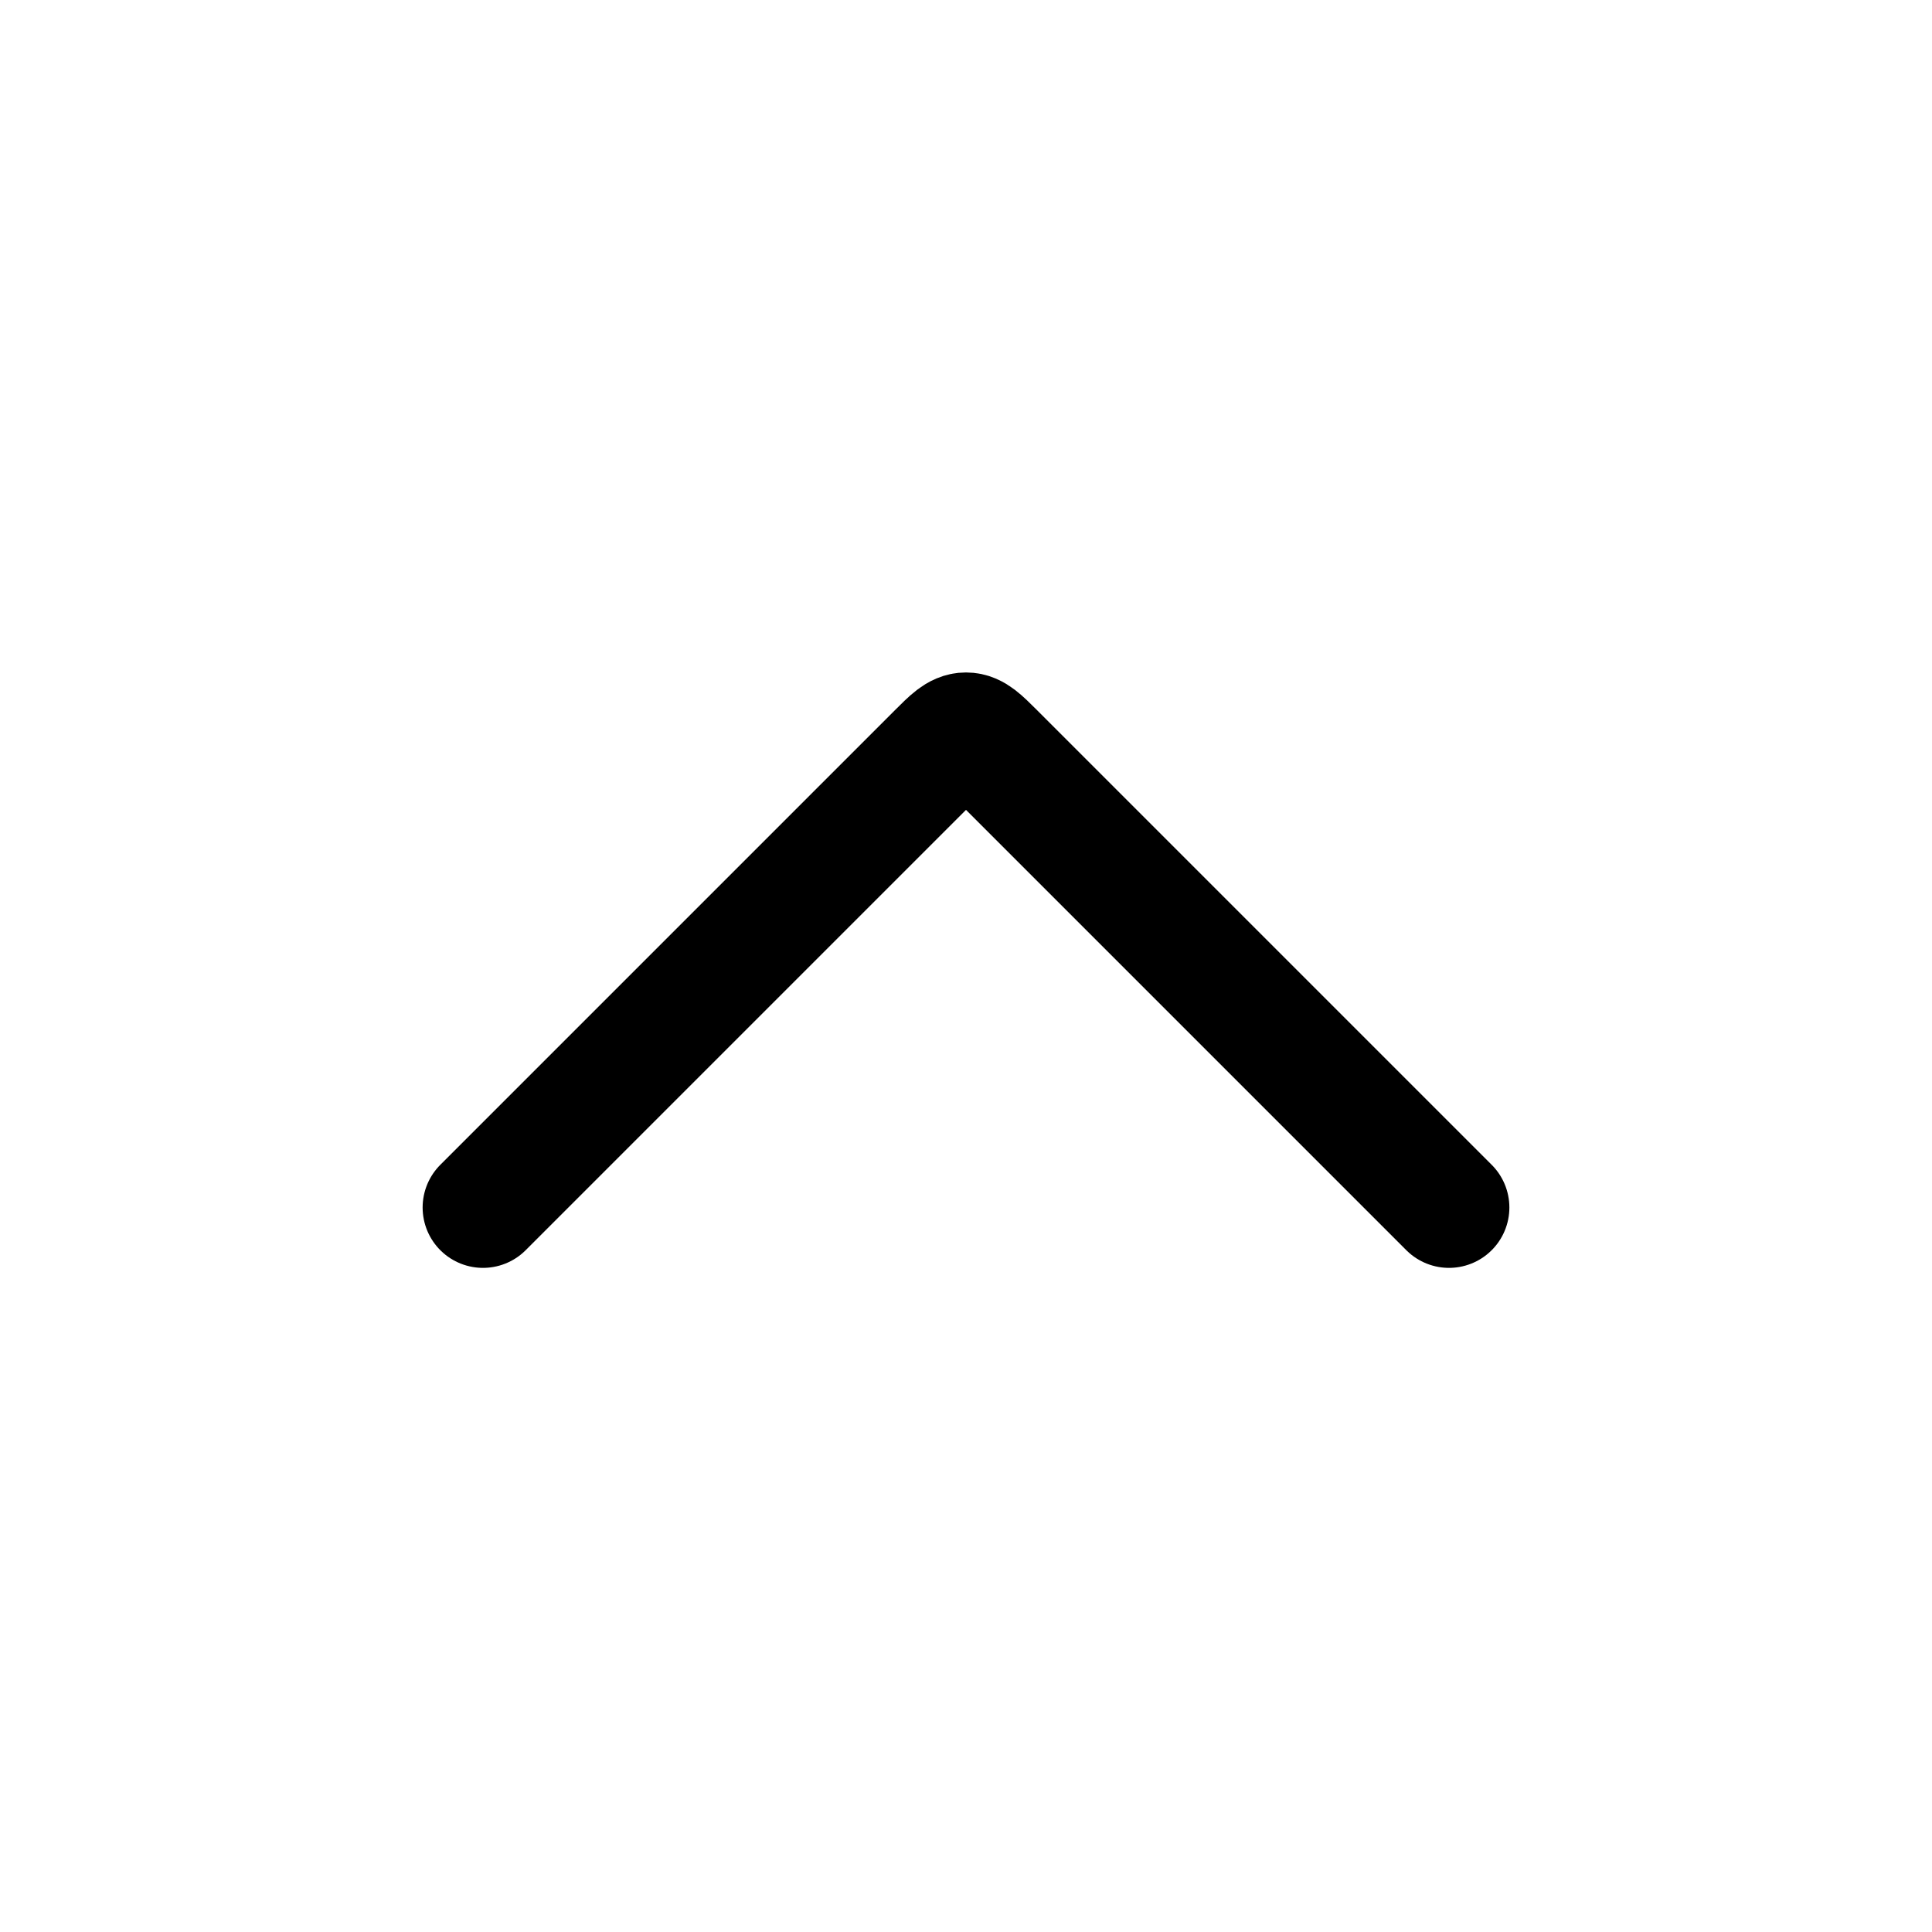
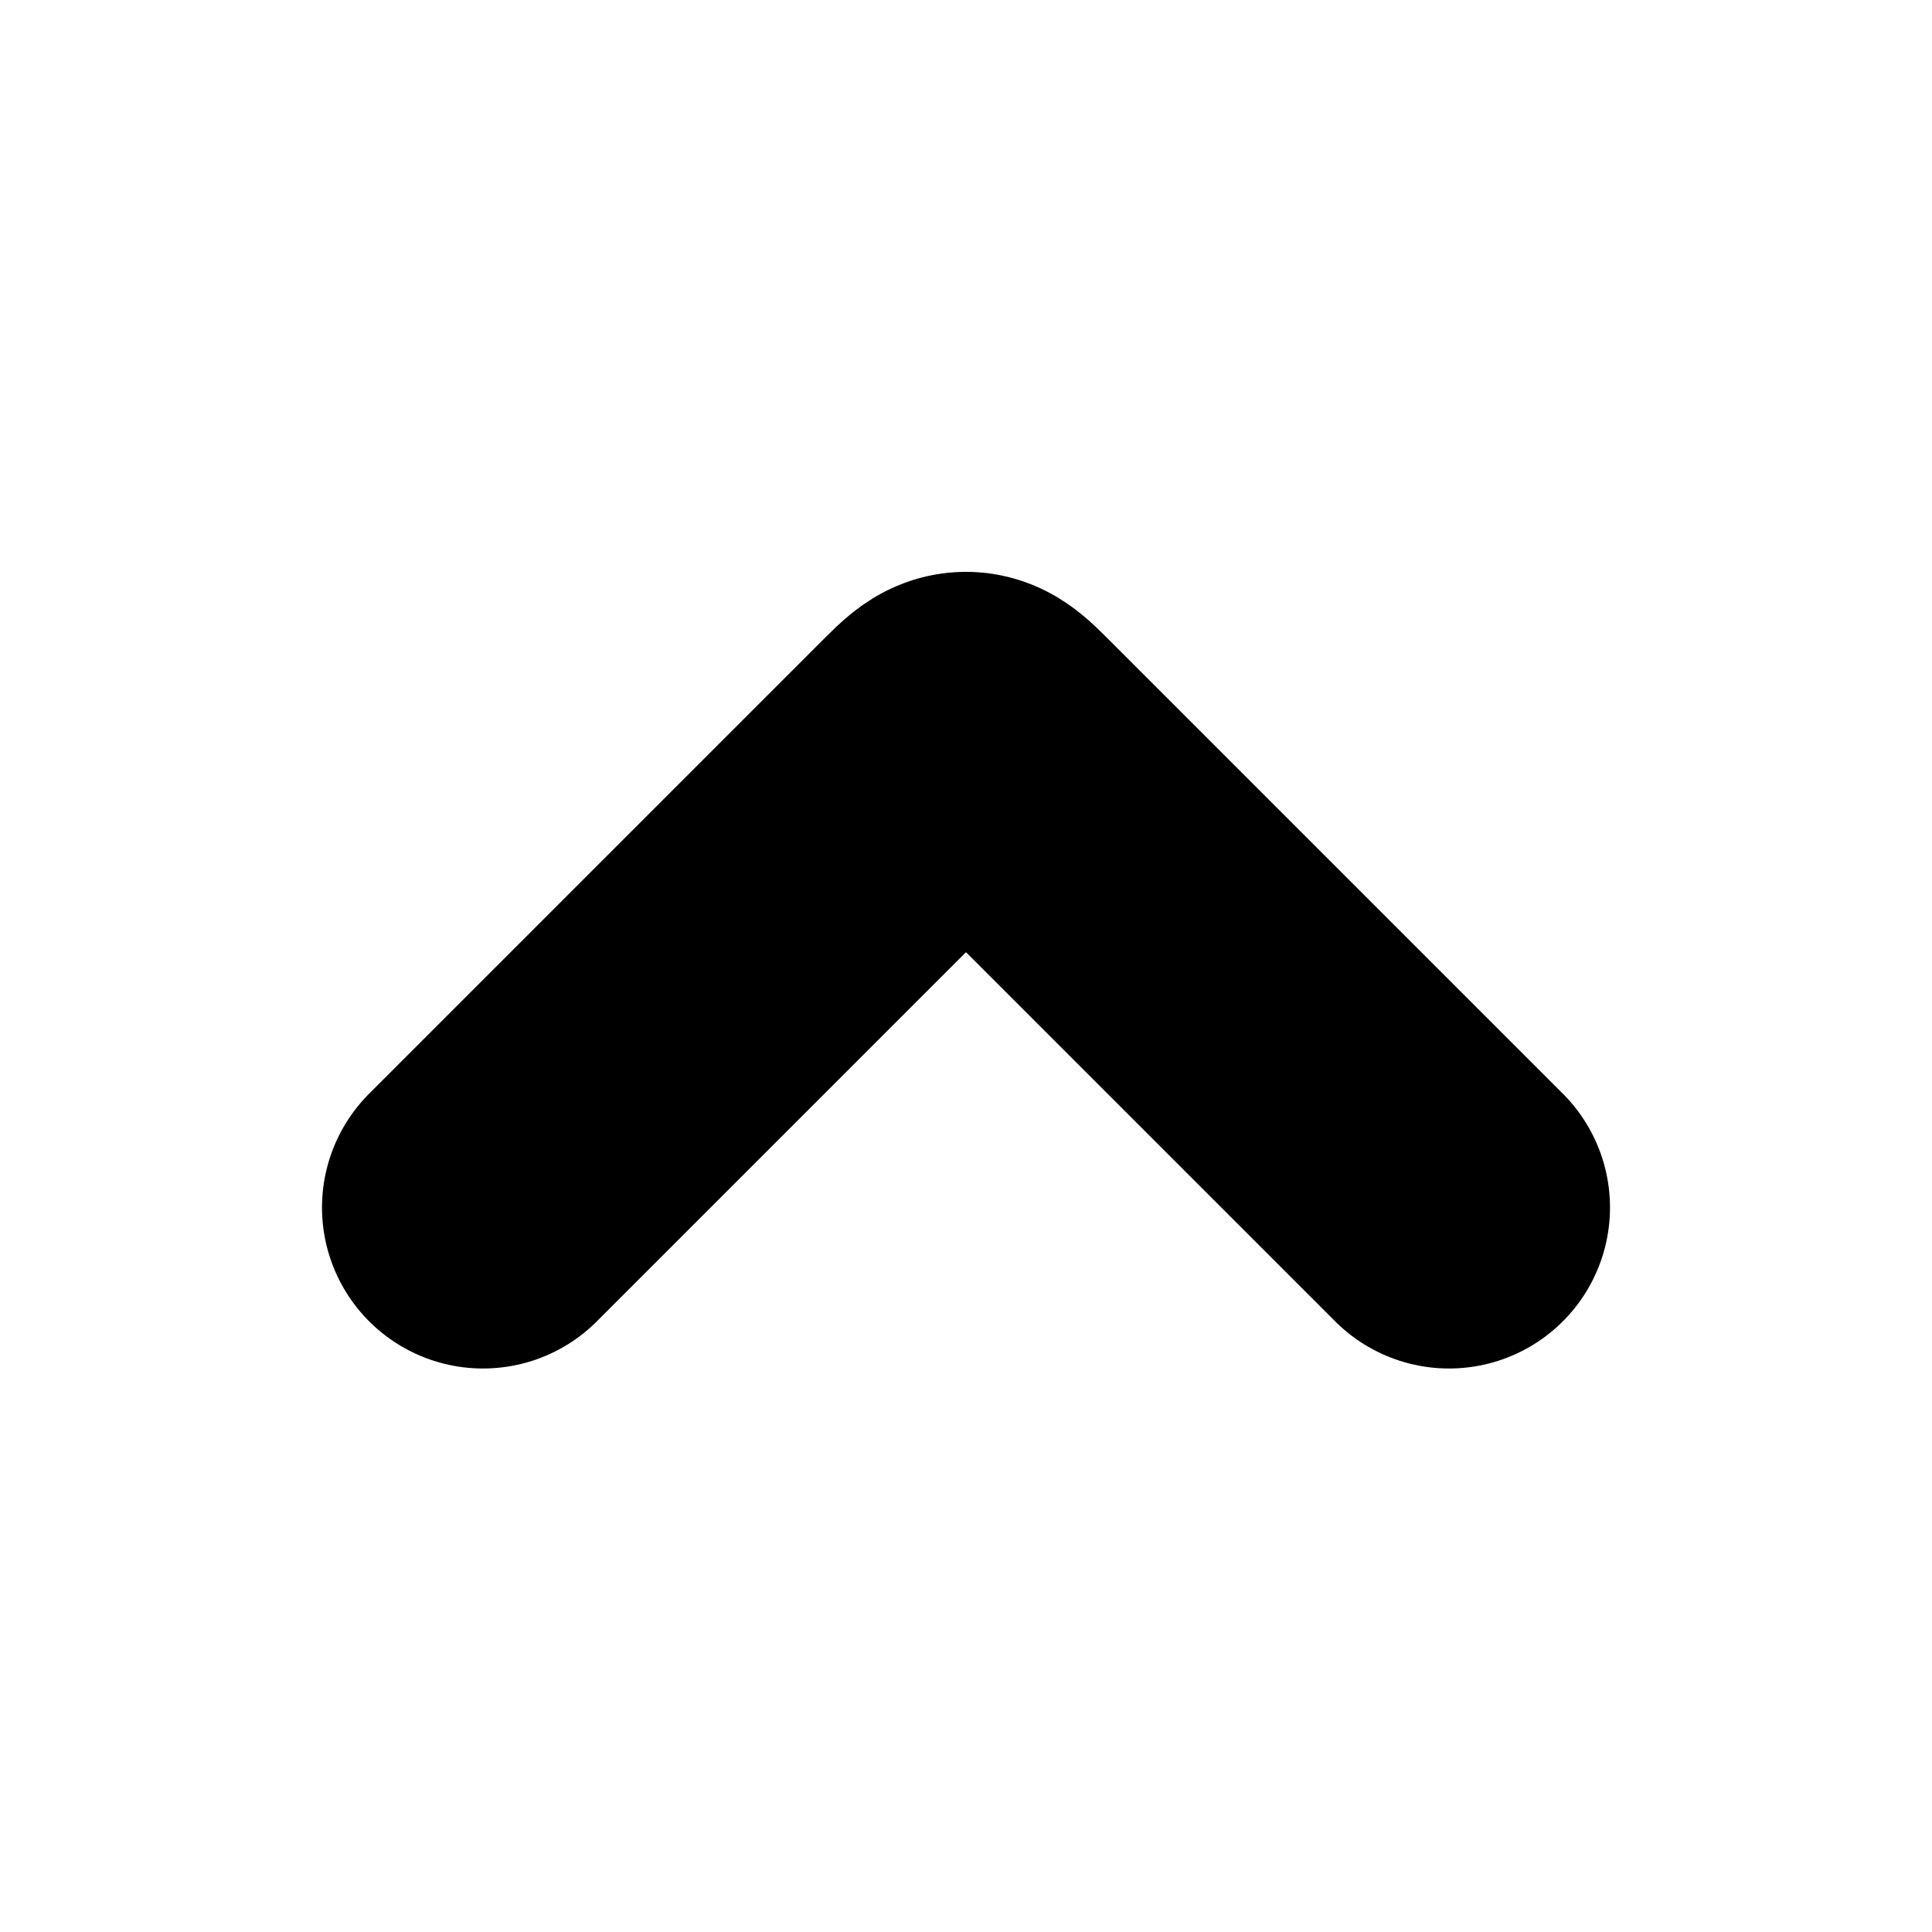
<svg xmlns="http://www.w3.org/2000/svg" width="48" height="48" viewBox="0 0 48 48" fill="none">
-   <path d="M12 30L23.293 18.707C23.626 18.374 23.793 18.207 24 18.207C24.207 18.207 24.373 18.374 24.707 18.707L36 30" stroke="currentColor" stroke-width="3" stroke-linecap="round" stroke-linejoin="round" />
+   <path d="M12 30L23.293 18.707C23.626 18.374 23.793 18.207 24 18.207C24.207 18.207 24.373 18.374 24.707 18.707L36 30" stroke="currentColor" stroke-width="8" stroke-linecap="round" stroke-linejoin="round" />
</svg>
